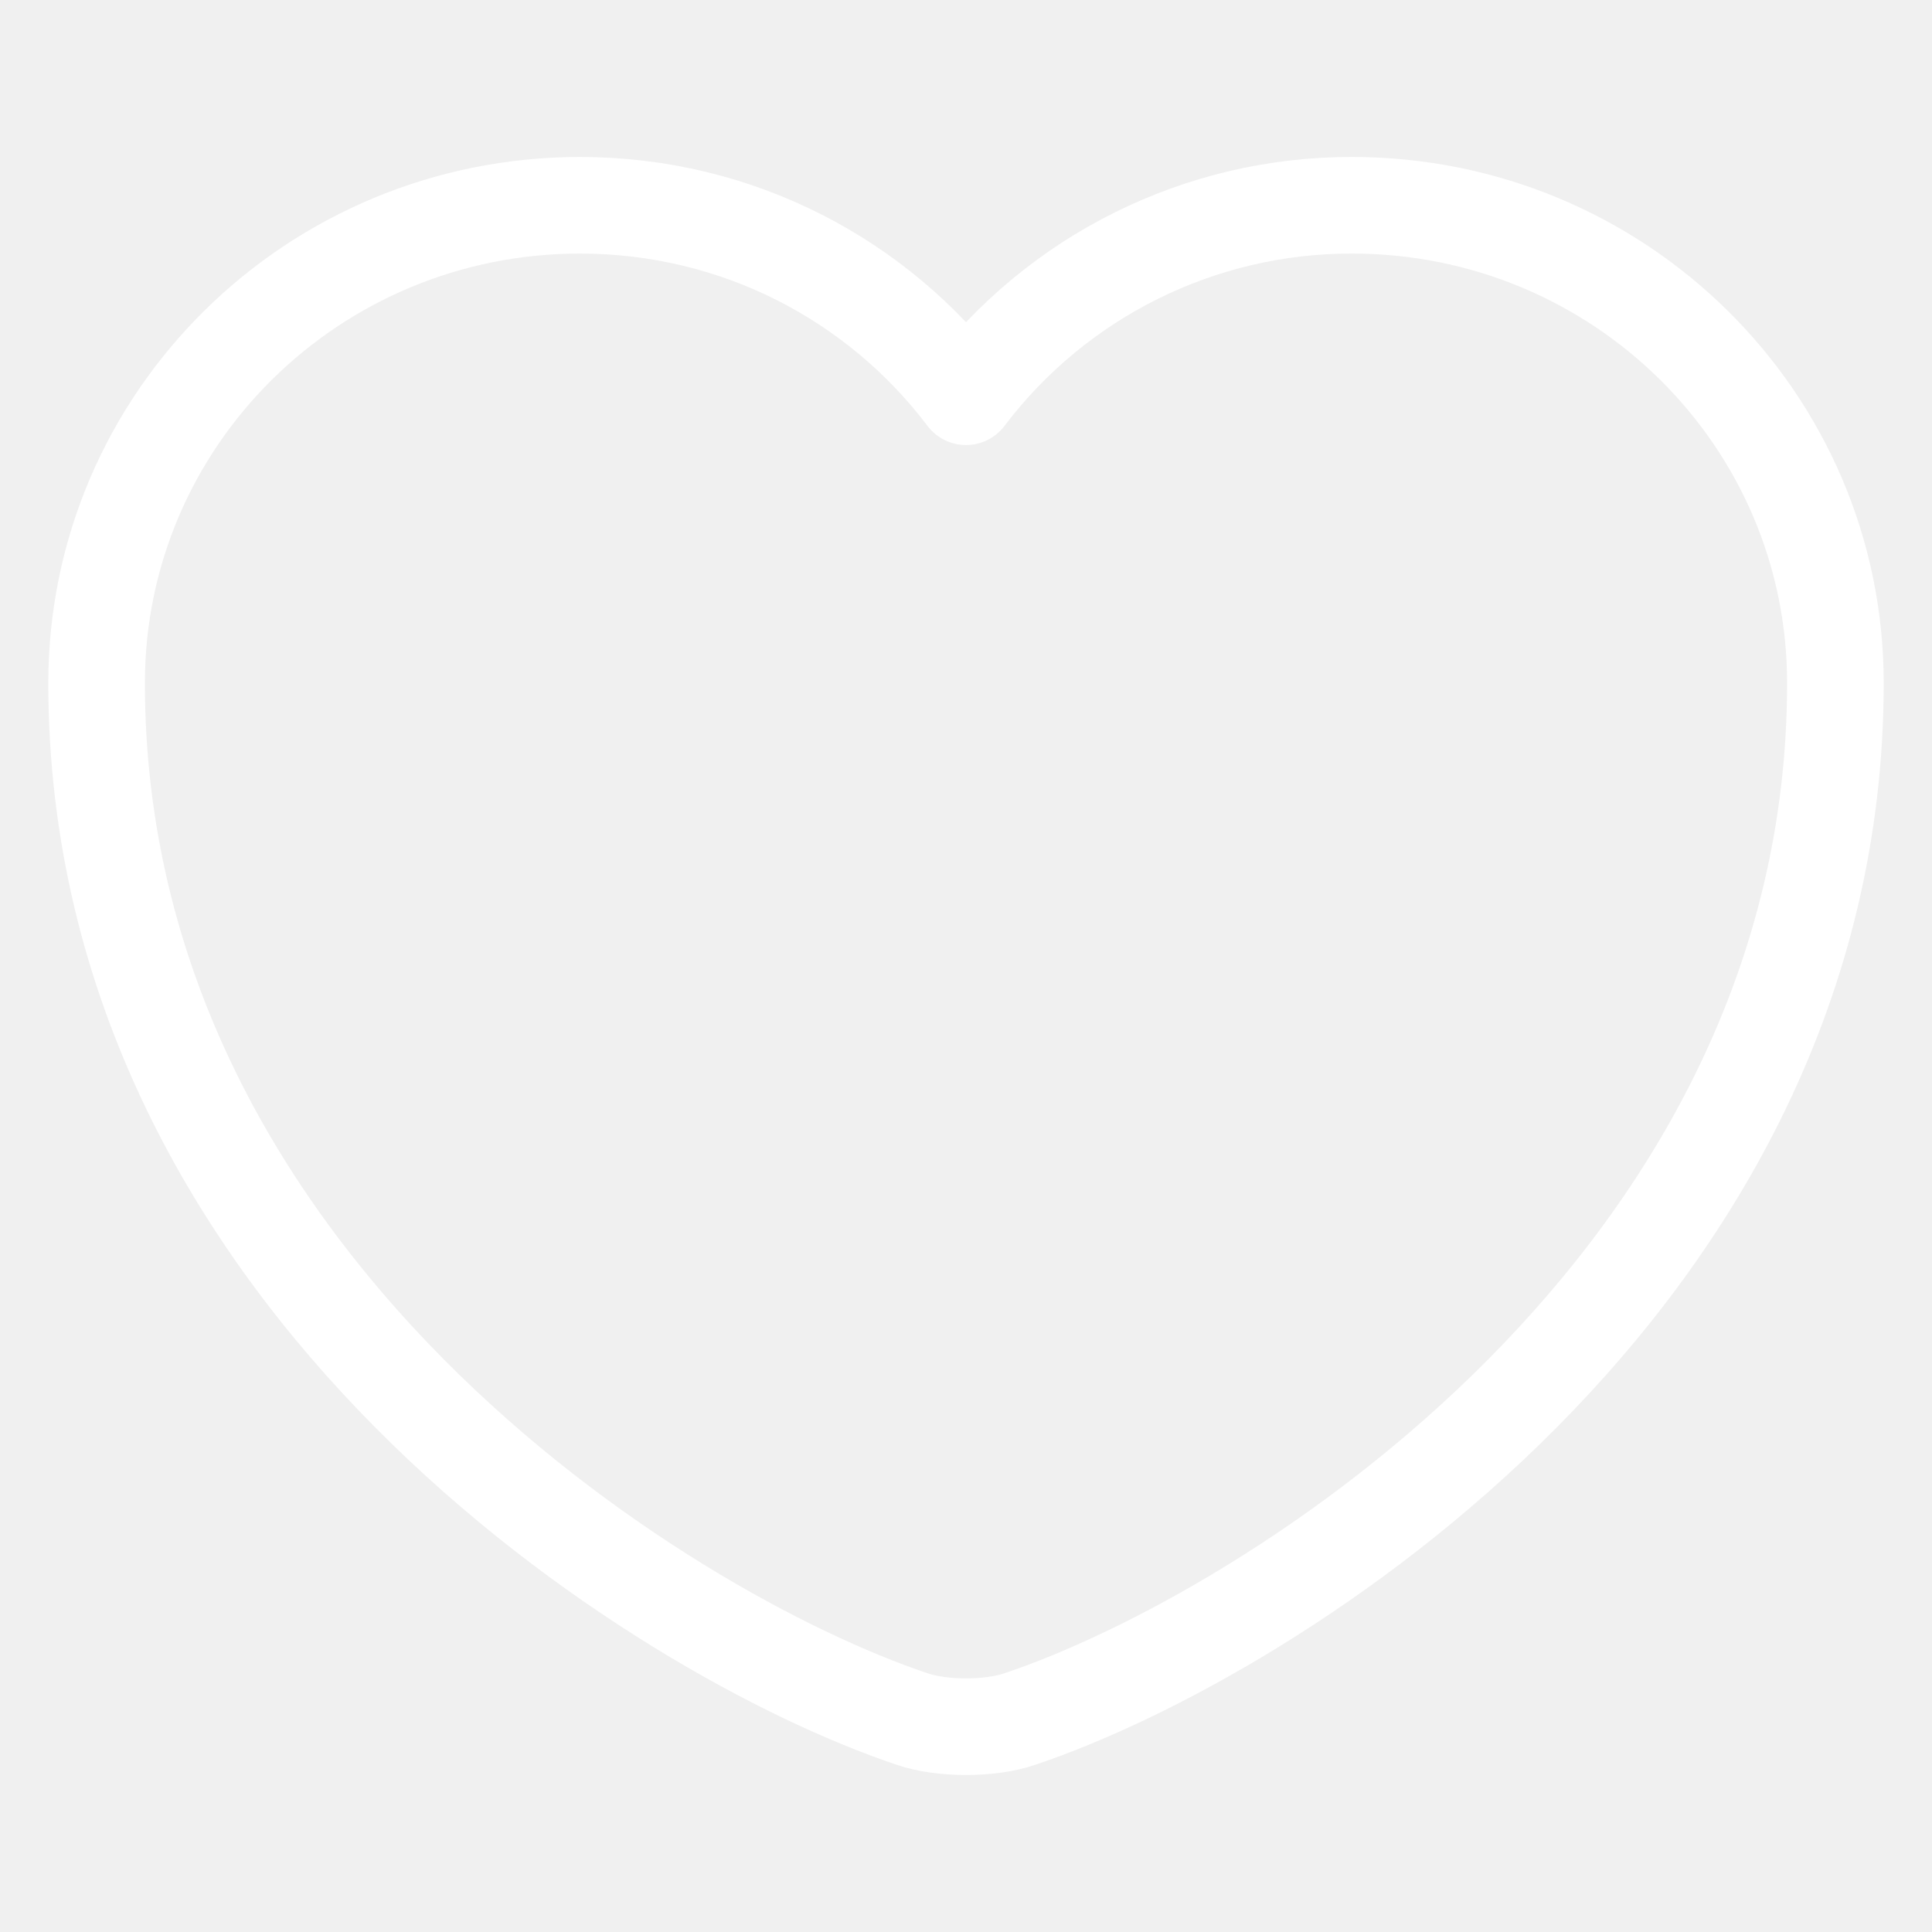
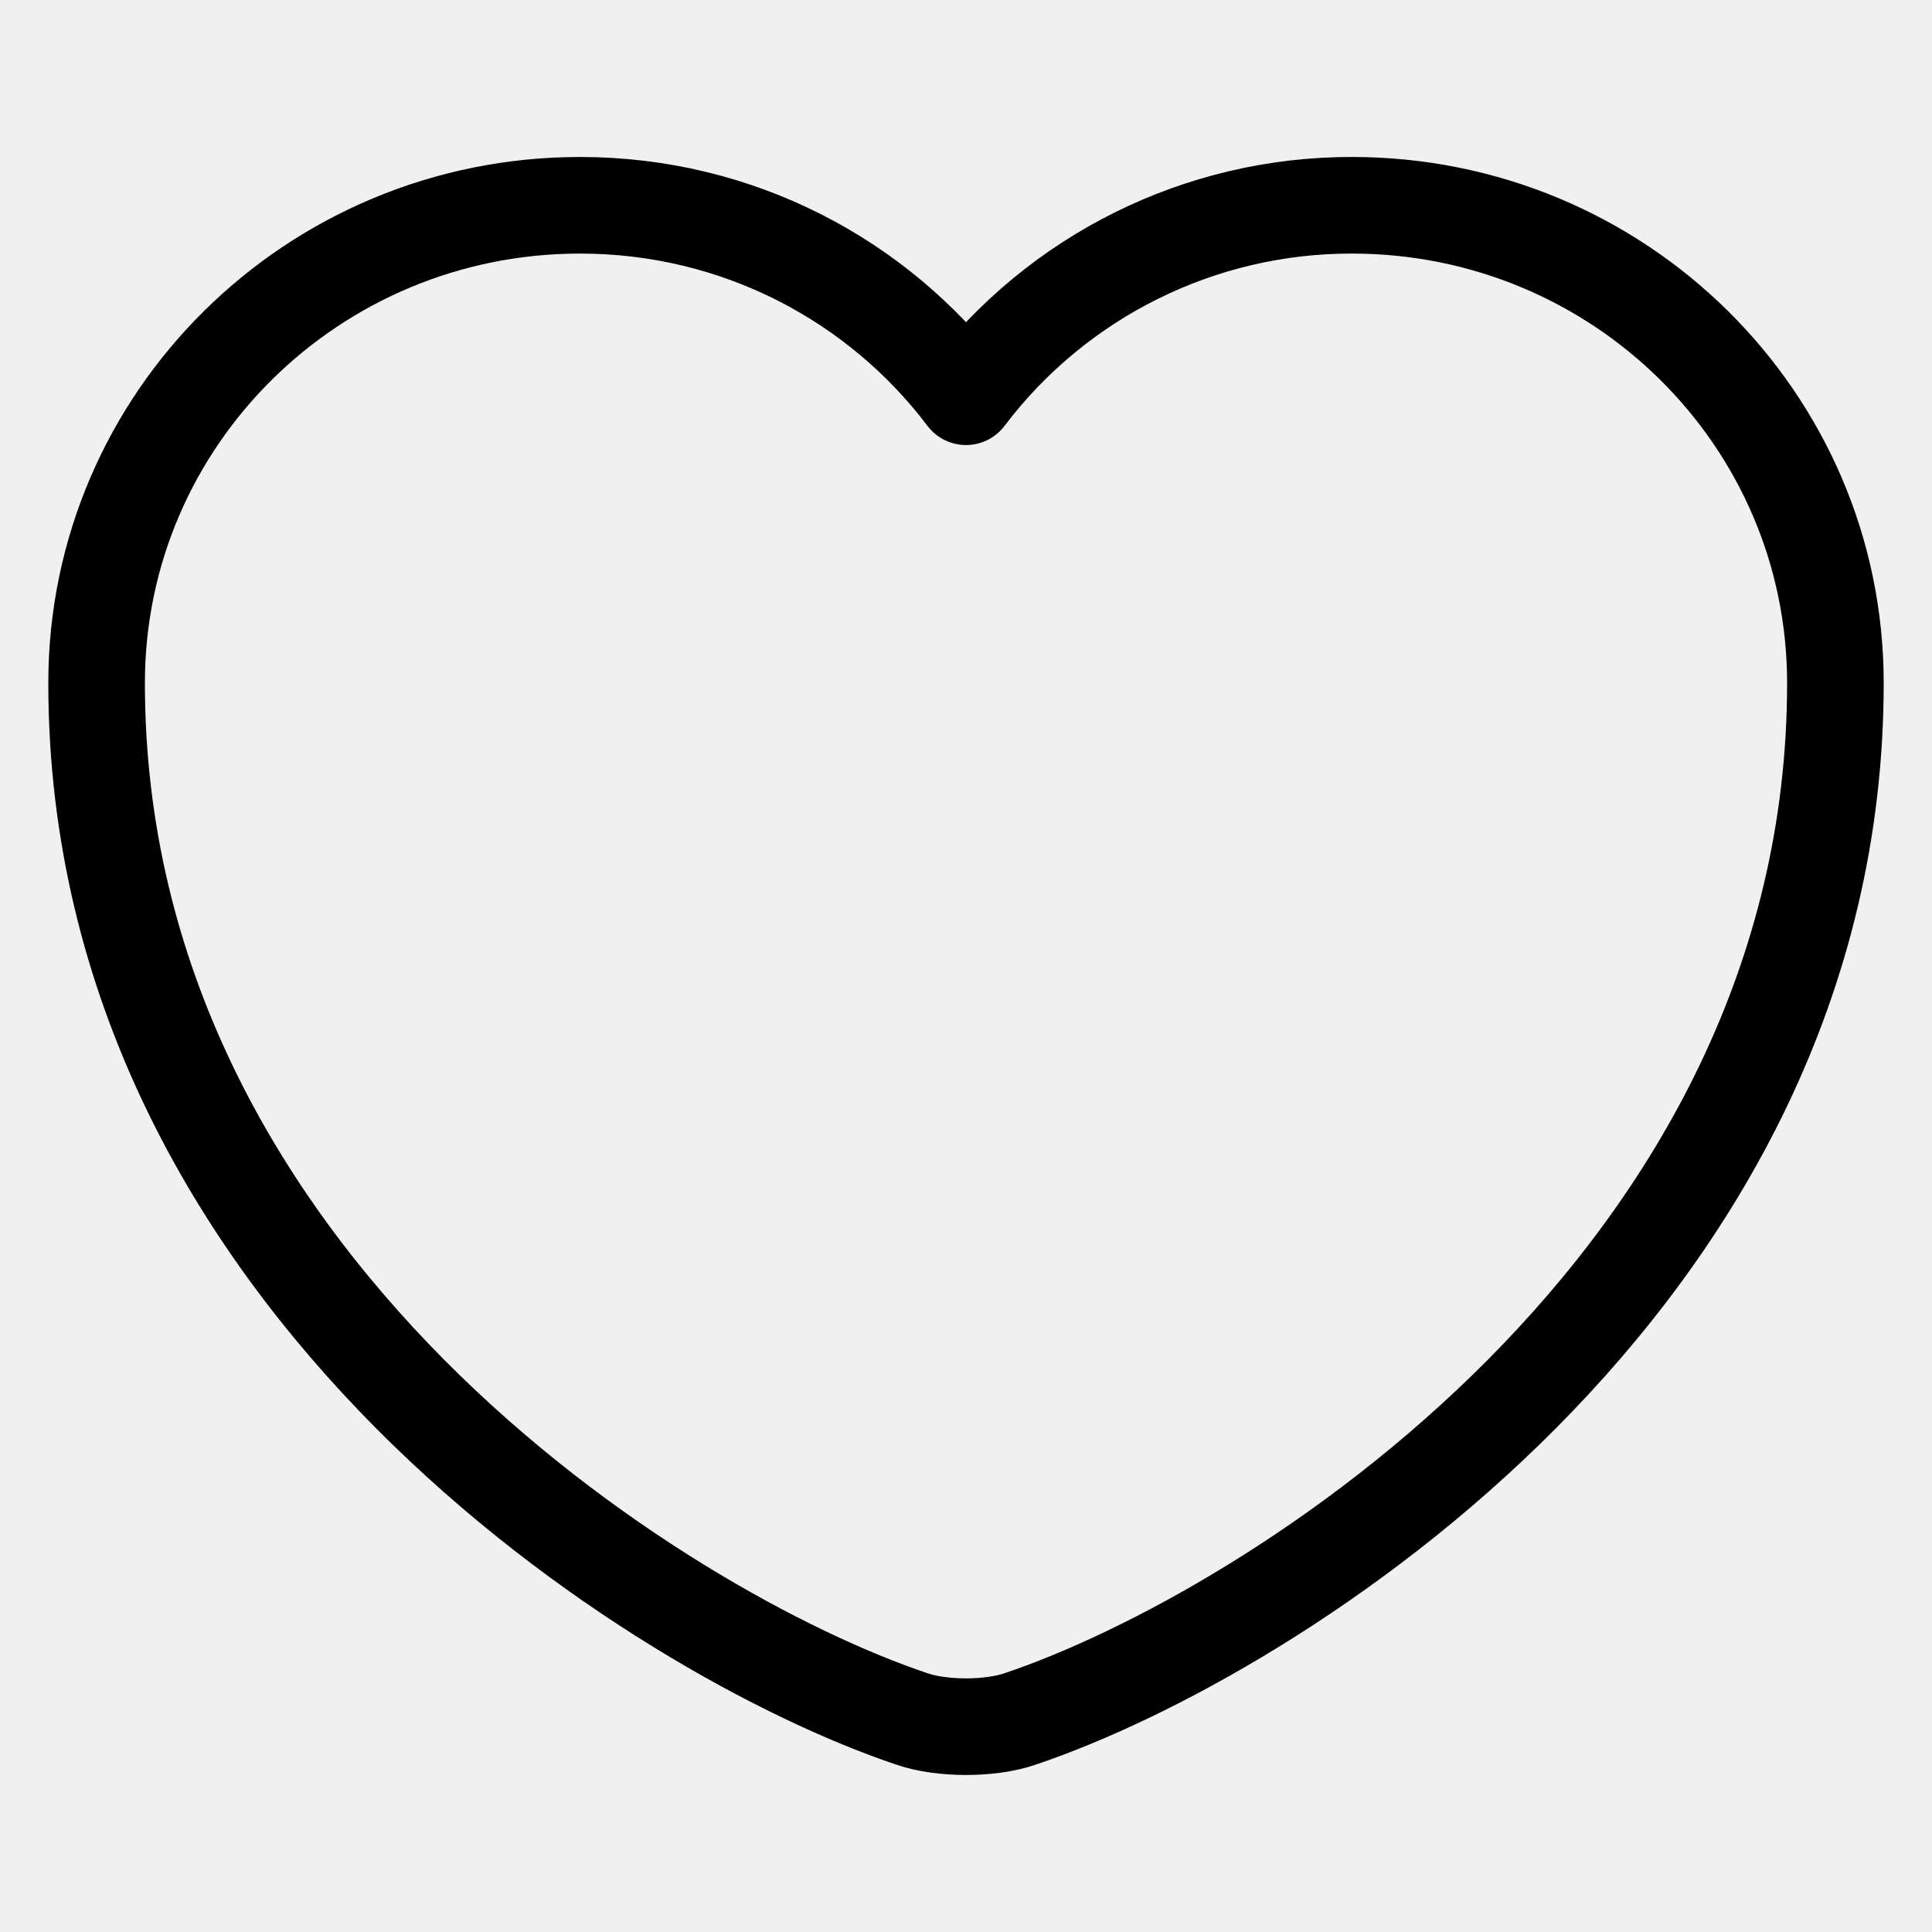
<svg xmlns="http://www.w3.org/2000/svg" fill="none" viewBox="0 0 20 20">
-   <path stroke="#fff" stroke-linecap="round" stroke-linejoin="round" d="M10.558 17.795c-.306.106-.81.106-1.116 0C6.832 16.92 1 13.265 1 7.071c0-2.734 2.241-4.946 5.004-4.946 1.638 0 3.087.779 3.996 1.982a5 5 0 0 1 3.996-1.982C16.759 2.125 19 4.337 19 7.071c0 6.194-5.832 9.848-8.442 10.724" />
+   <path stroke="currentColor" stroke-linecap="round" stroke-linejoin="round" d="M10.558 17.795c-.306.106-.81.106-1.116 0C6.832 16.92 1 13.265 1 7.071c0-2.734 2.241-4.946 5.004-4.946 1.638 0 3.087.779 3.996 1.982a5 5 0 0 1 3.996-1.982C16.759 2.125 19 4.337 19 7.071c0 6.194-5.832 9.848-8.442 10.724" />
</svg>
